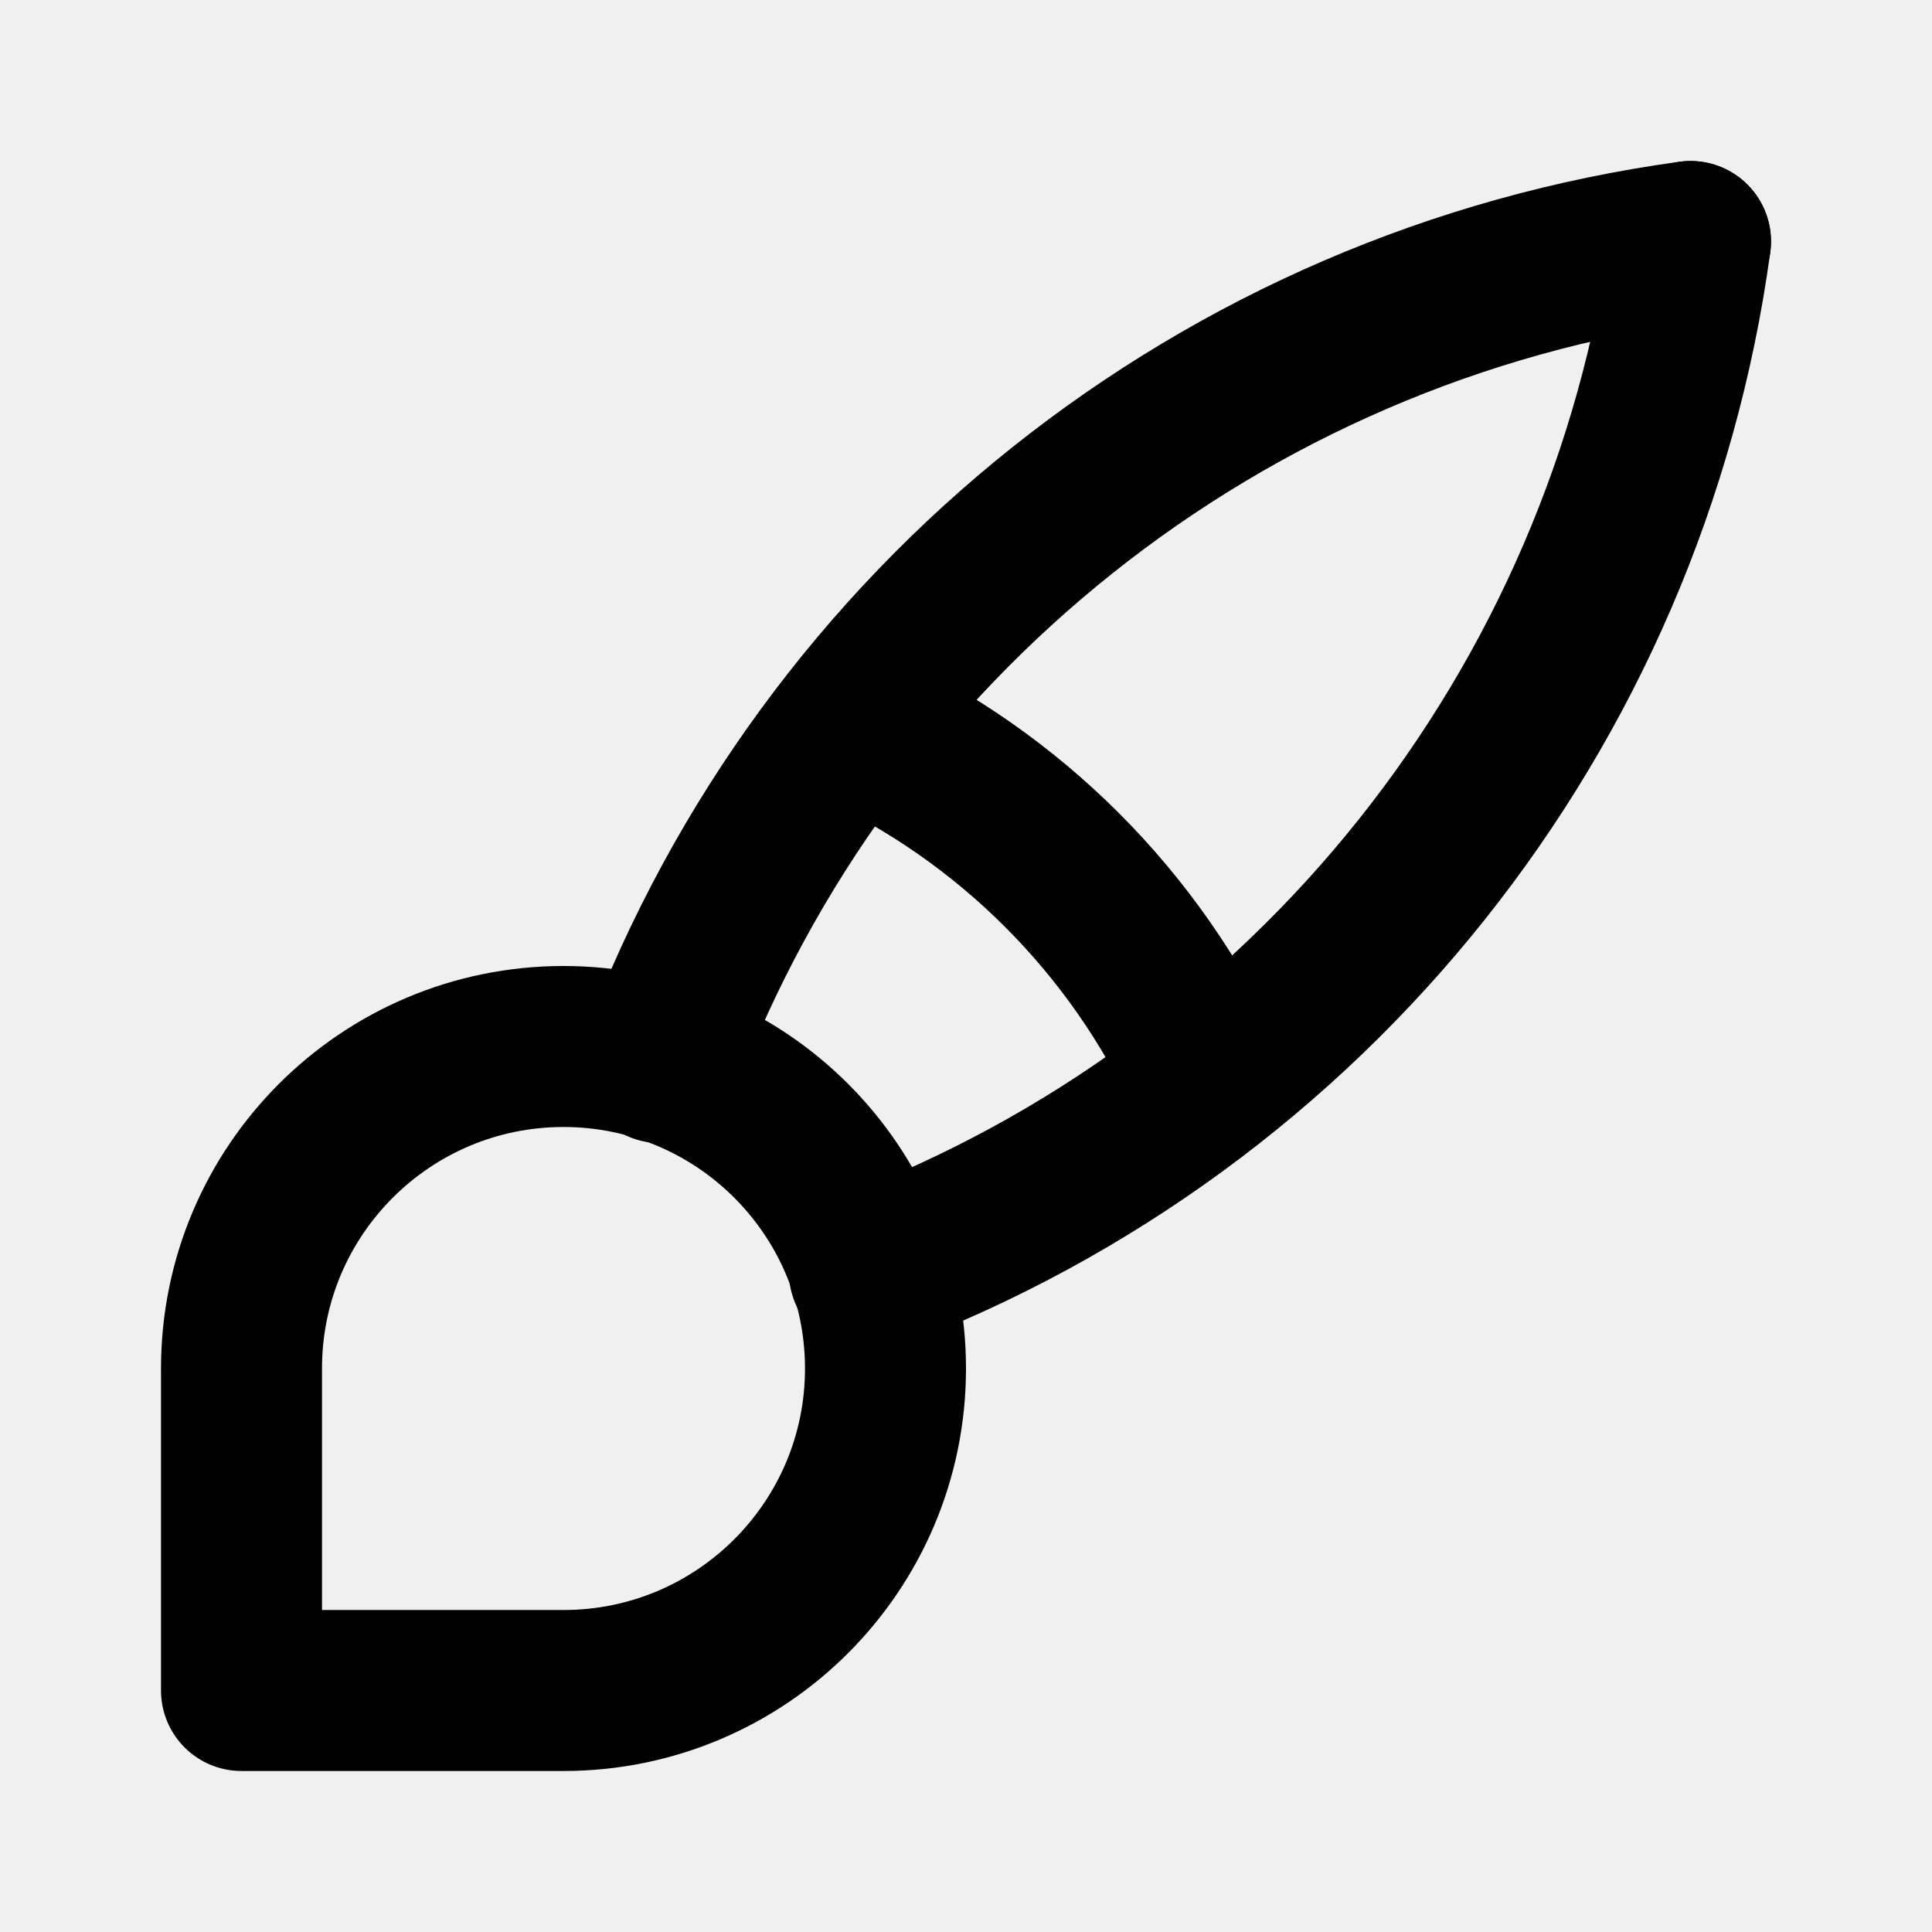
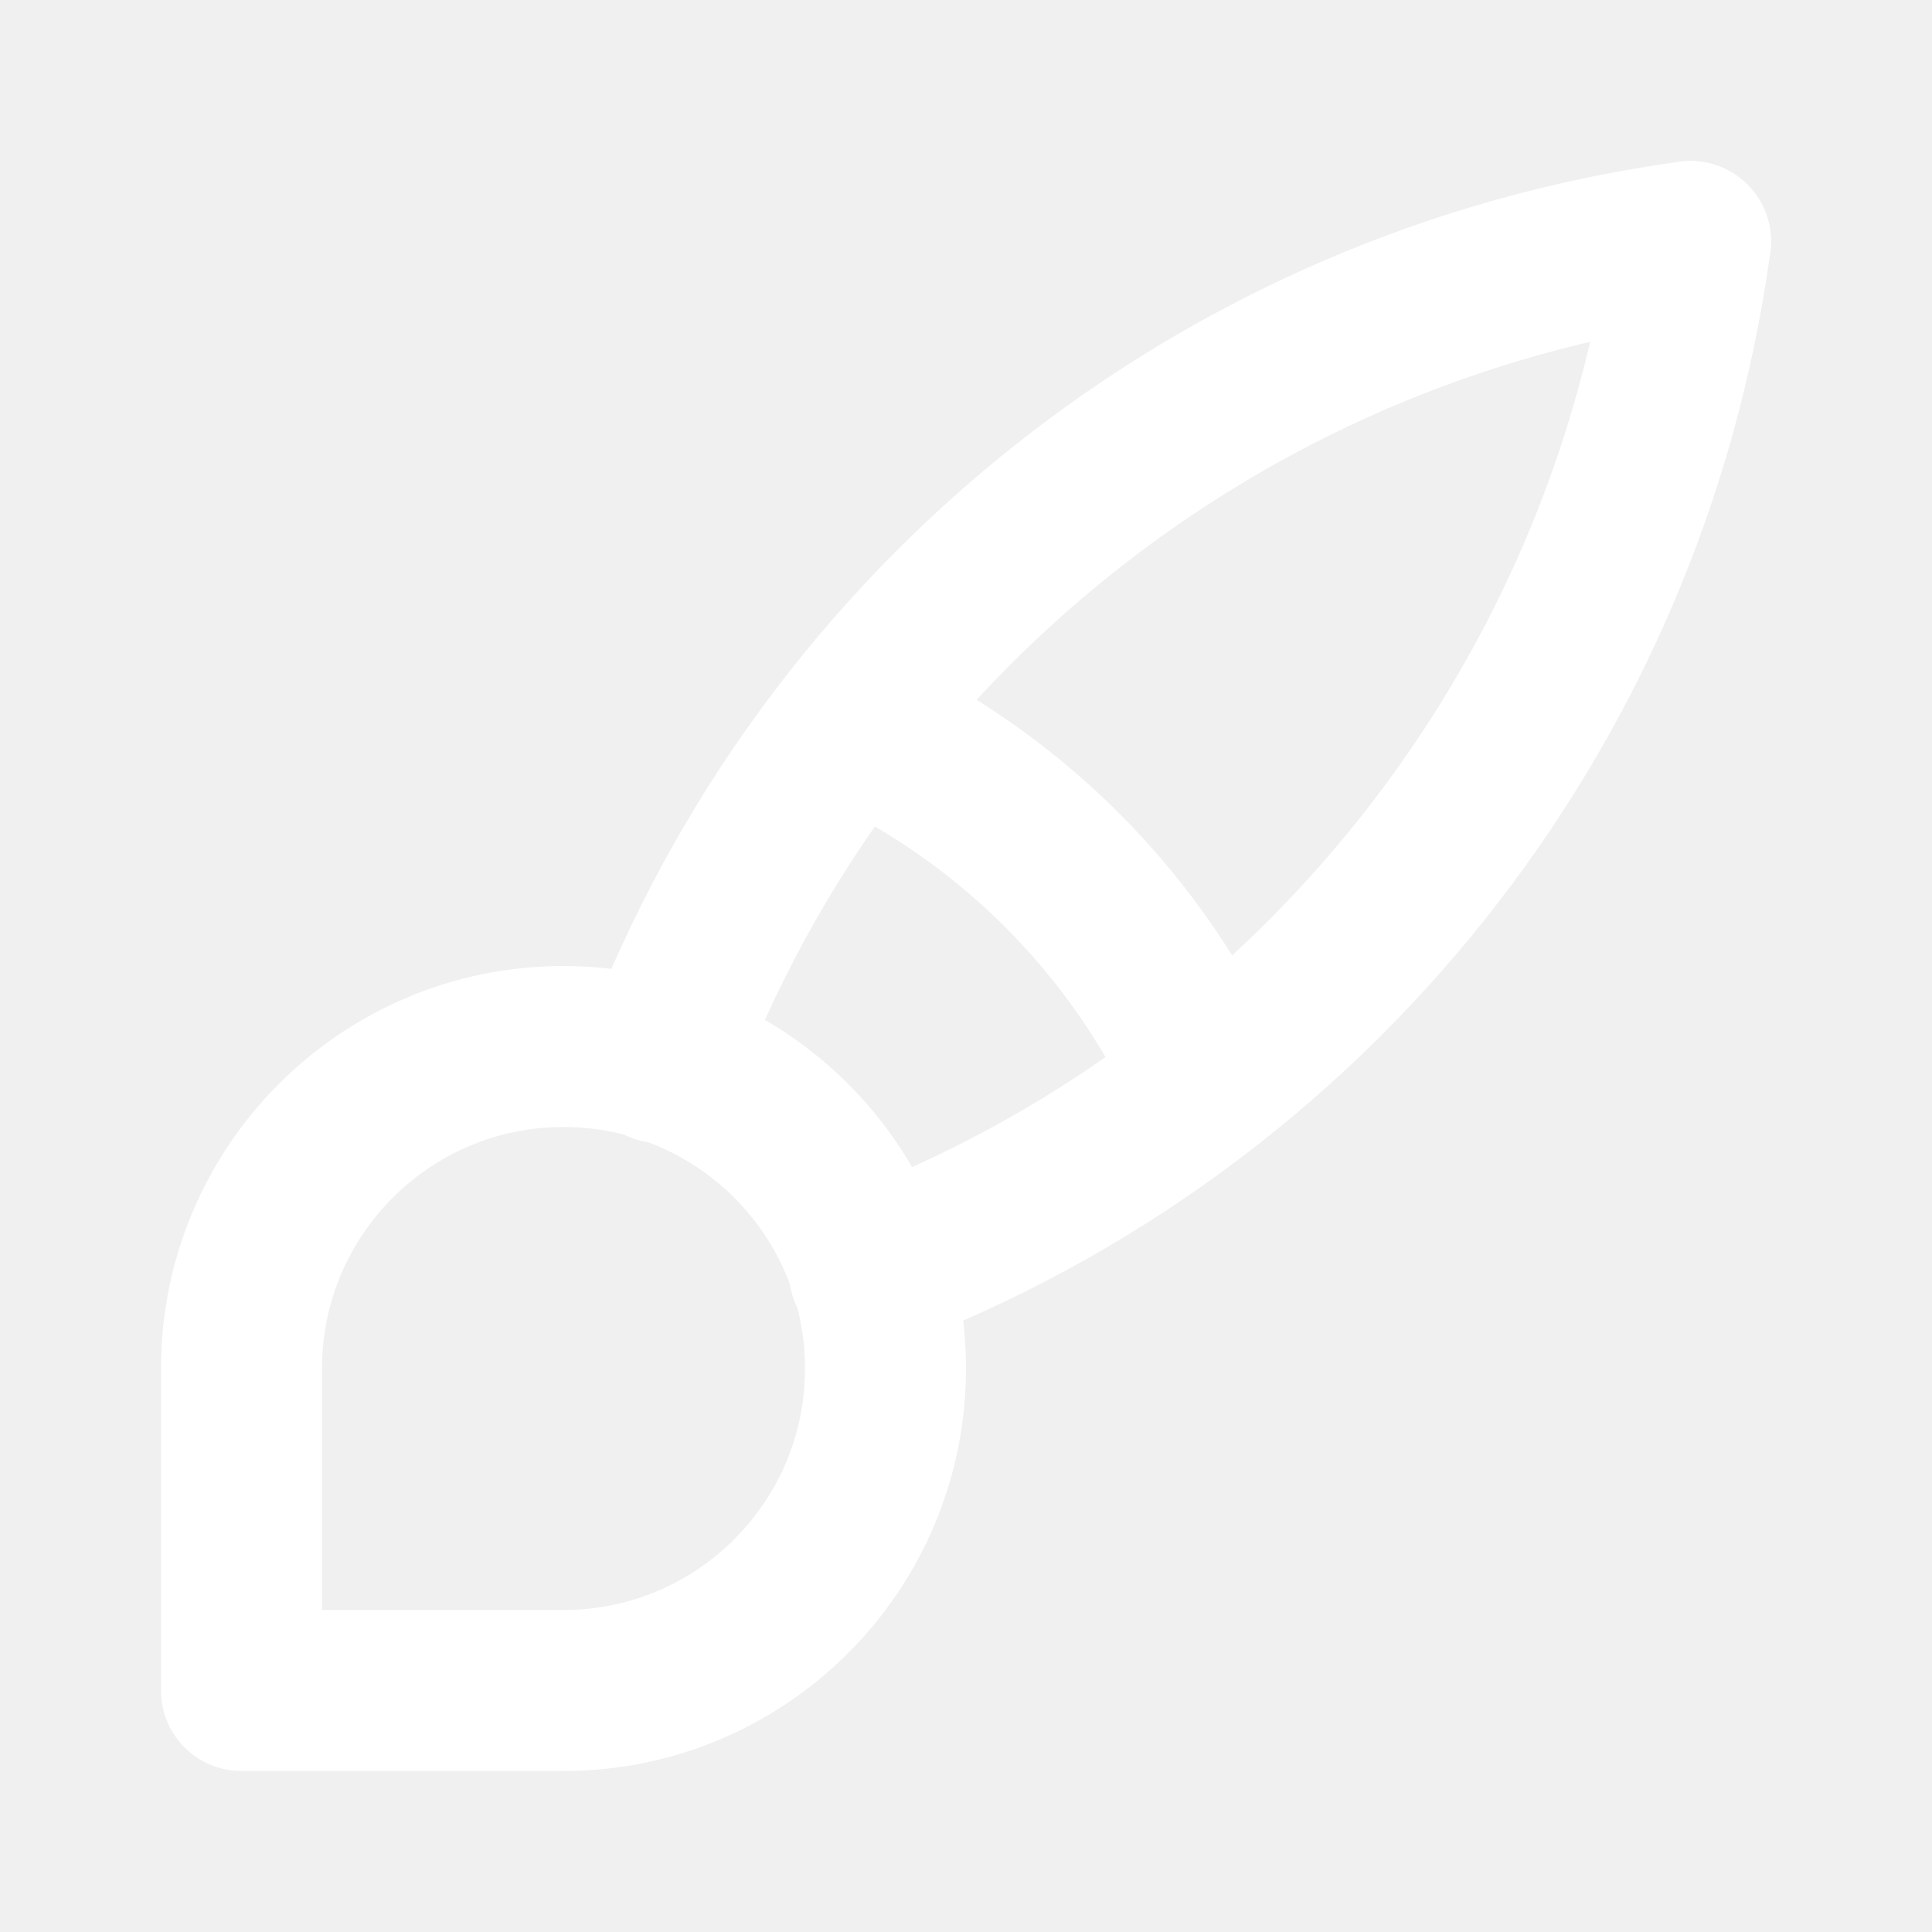
<svg xmlns="http://www.w3.org/2000/svg" viewBox="0 0 24 24" width="24" height="24" aria-hidden="true" focusable="false">
-   <g fill="none" stroke="currentColor" stroke-width="2" stroke-linecap="round" stroke-linejoin="round">
+   <g fill="none" stroke="#fff" stroke-width="2" stroke-linecap="round" stroke-linejoin="round">
    <path d="M3 21v-4a4 4 0 1 1 4 4H3" />
    <path d="M21 3A16 16 0 0 0 8.2 13.2" />
    <path d="M21 3a16 16 0 0 1-10.2 12.8" />
    <path d="M10.6 9a9 9 0 0 1 4.4 4.4" />
  </g>
</svg>
